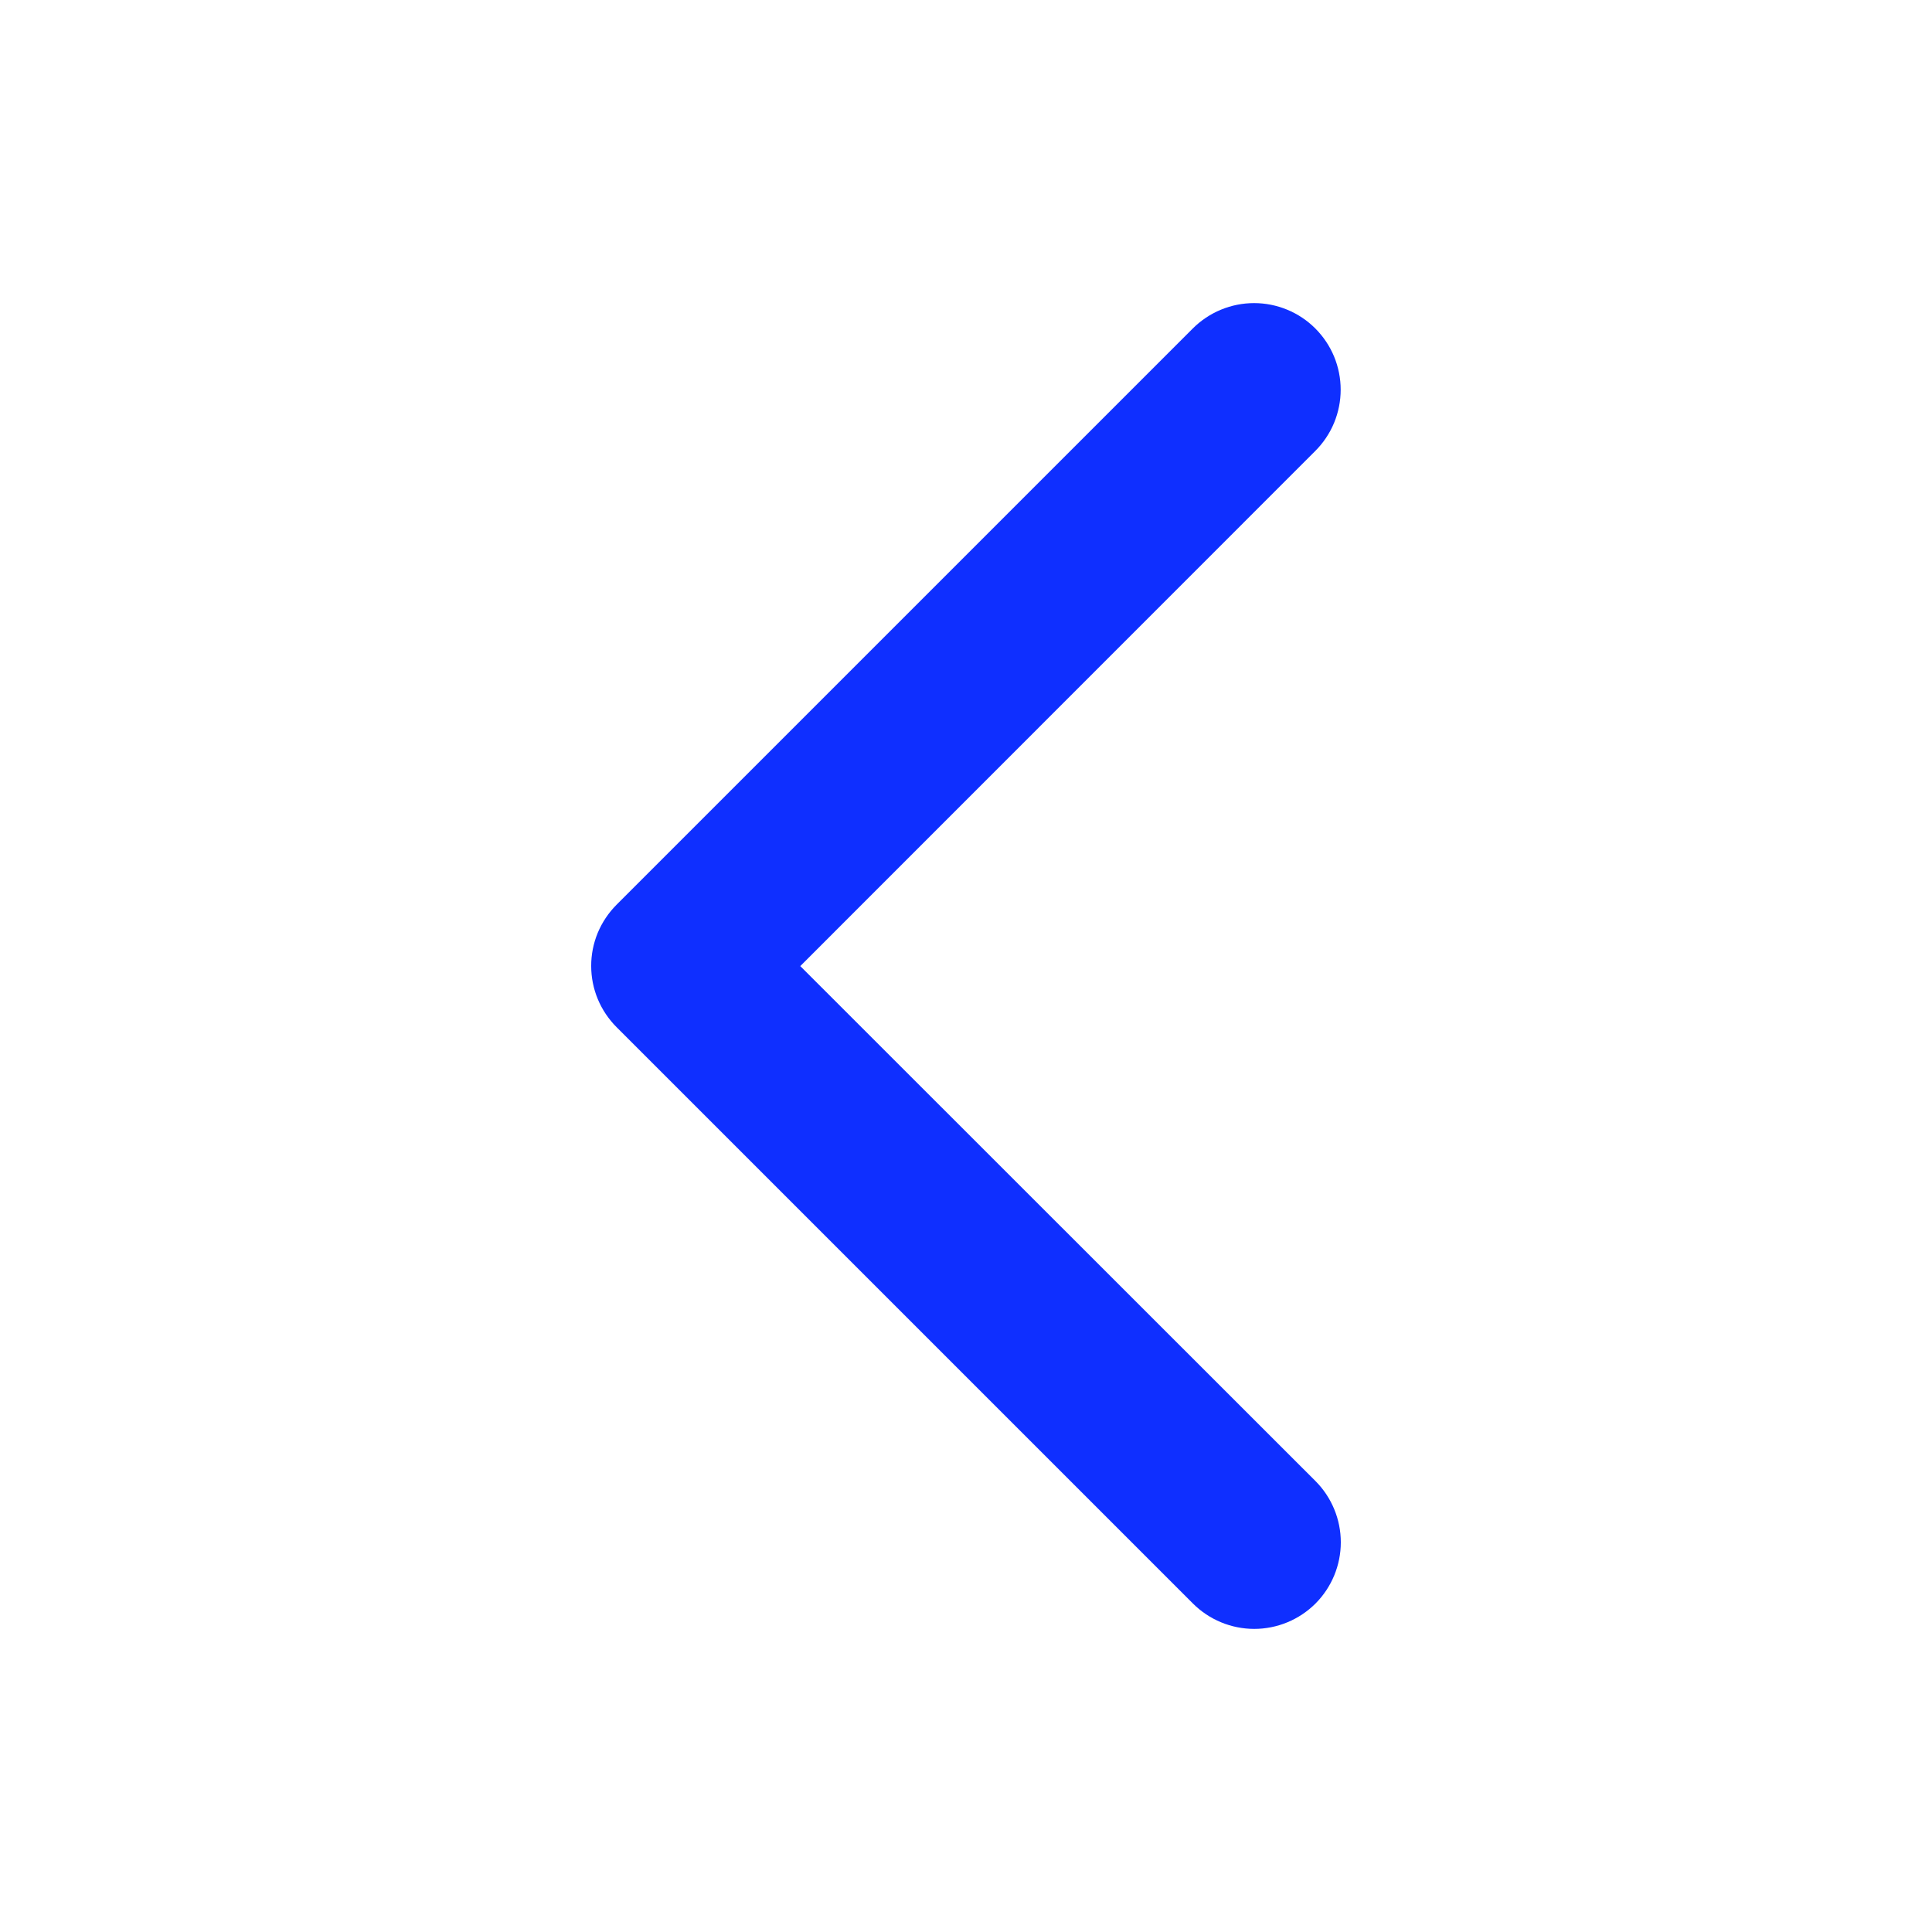
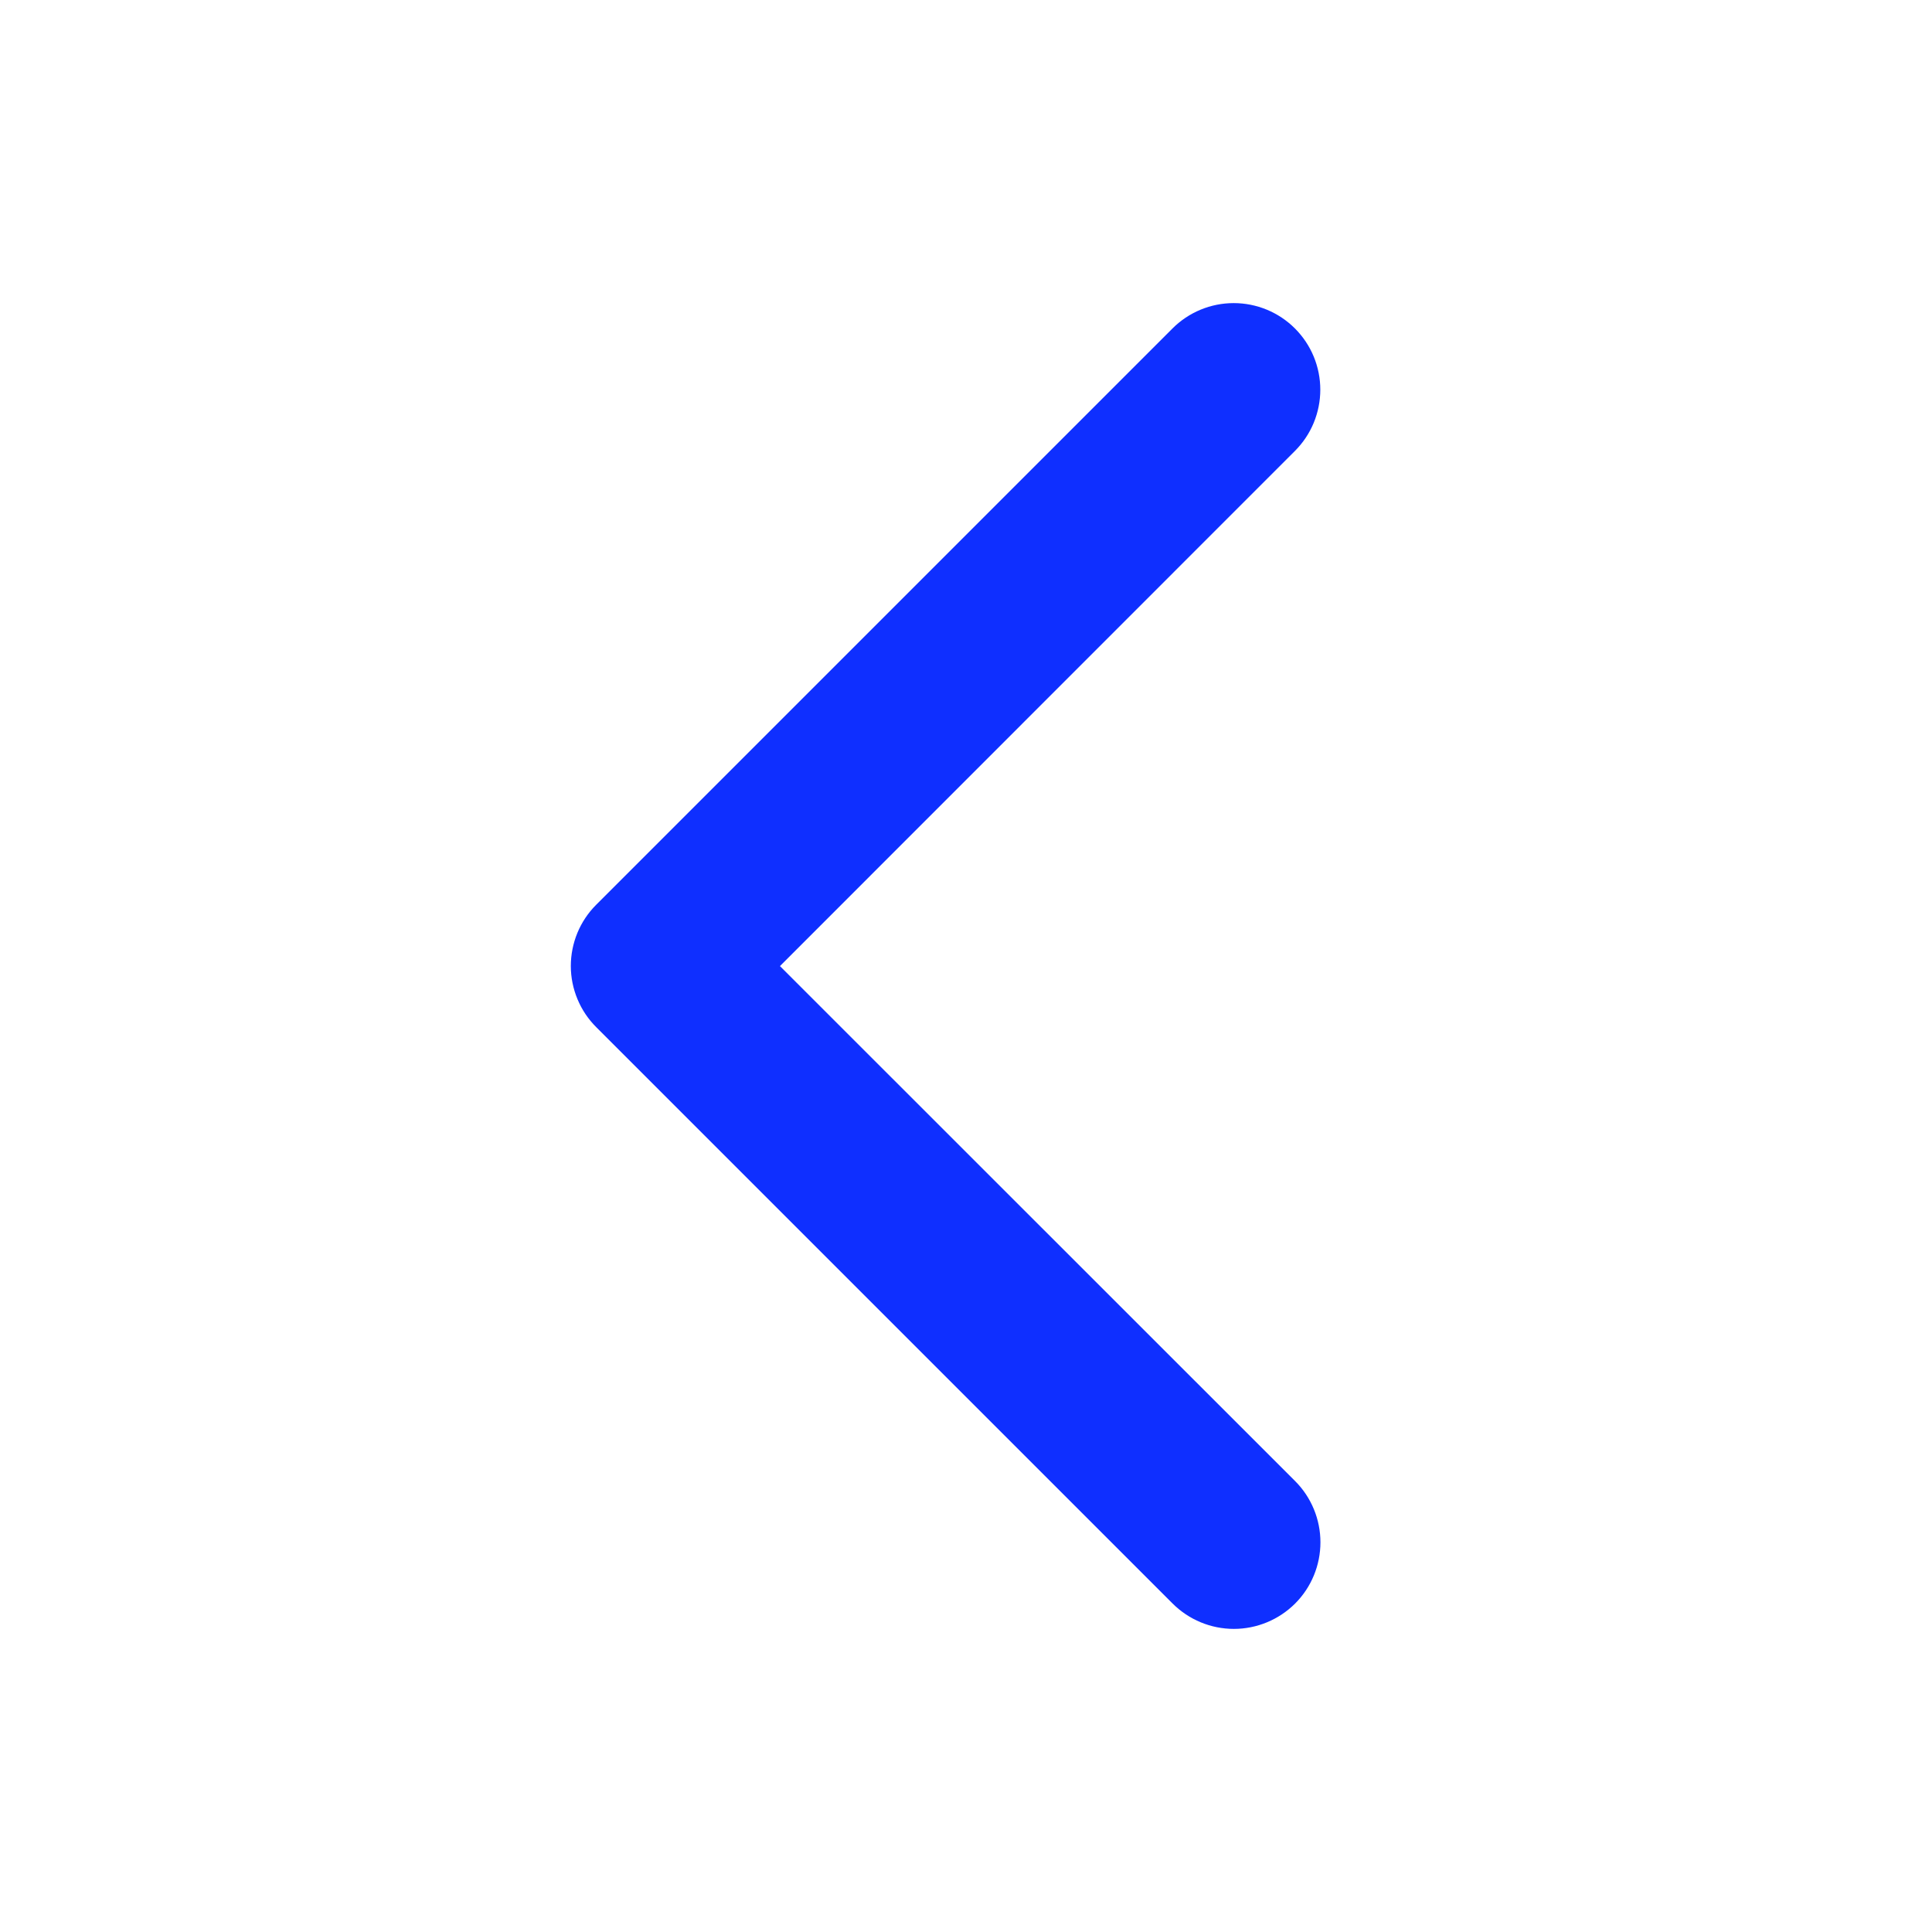
<svg xmlns="http://www.w3.org/2000/svg" width="44" height="44" viewBox="0 0 44 44" fill="none">
-   <path d="M14.044 23.395L27.169 36.52C27.539 36.889 28.041 37.097 28.564 37.097C29.087 37.097 29.589 36.889 29.959 36.52C30.328 36.15 30.536 35.648 30.536 35.125C30.536 34.602 30.328 34.1 29.959 33.73L18.226 22.002L29.955 10.27C30.138 10.086 30.284 9.869 30.383 9.63C30.482 9.39 30.533 9.134 30.533 8.875C30.533 8.616 30.482 8.36 30.383 8.12C30.284 7.881 30.138 7.664 29.955 7.48C29.772 7.297 29.555 7.152 29.315 7.053C29.076 6.954 28.82 6.903 28.561 6.903C28.302 6.903 28.045 6.954 27.806 7.053C27.567 7.152 27.349 7.297 27.166 7.48L14.041 20.605C13.858 20.789 13.713 21.006 13.613 21.245C13.514 21.485 13.463 21.742 13.464 22.001C13.464 22.26 13.515 22.516 13.615 22.756C13.715 22.995 13.861 23.212 14.044 23.395Z" fill="#0F2FFF" />
+   <path d="M13.581 23.395L26.706 36.52C27.076 36.889 27.577 37.097 28.1 37.097C28.623 37.097 29.125 36.889 29.495 36.52C29.865 36.15 30.072 35.648 30.072 35.125C30.072 34.602 29.865 34.1 29.495 33.73L17.763 22.002L29.491 10.27C29.675 10.086 29.82 9.869 29.919 9.63C30.018 9.39 30.069 9.134 30.069 8.875C30.069 8.616 30.018 8.36 29.919 8.12C29.82 7.881 29.675 7.664 29.491 7.48C29.308 7.297 29.091 7.152 28.852 7.053C28.612 6.954 28.356 6.903 28.097 6.903C27.838 6.903 27.581 6.954 27.342 7.053C27.103 7.152 26.886 7.297 26.703 7.48L13.578 20.605C13.394 20.789 13.249 21.006 13.15 21.245C13.051 21.485 13 21.742 13 22.001C13 22.26 13.052 22.516 13.152 22.756C13.251 22.995 13.397 23.212 13.581 23.395Z" fill="#0F2FFF" />
</svg>
